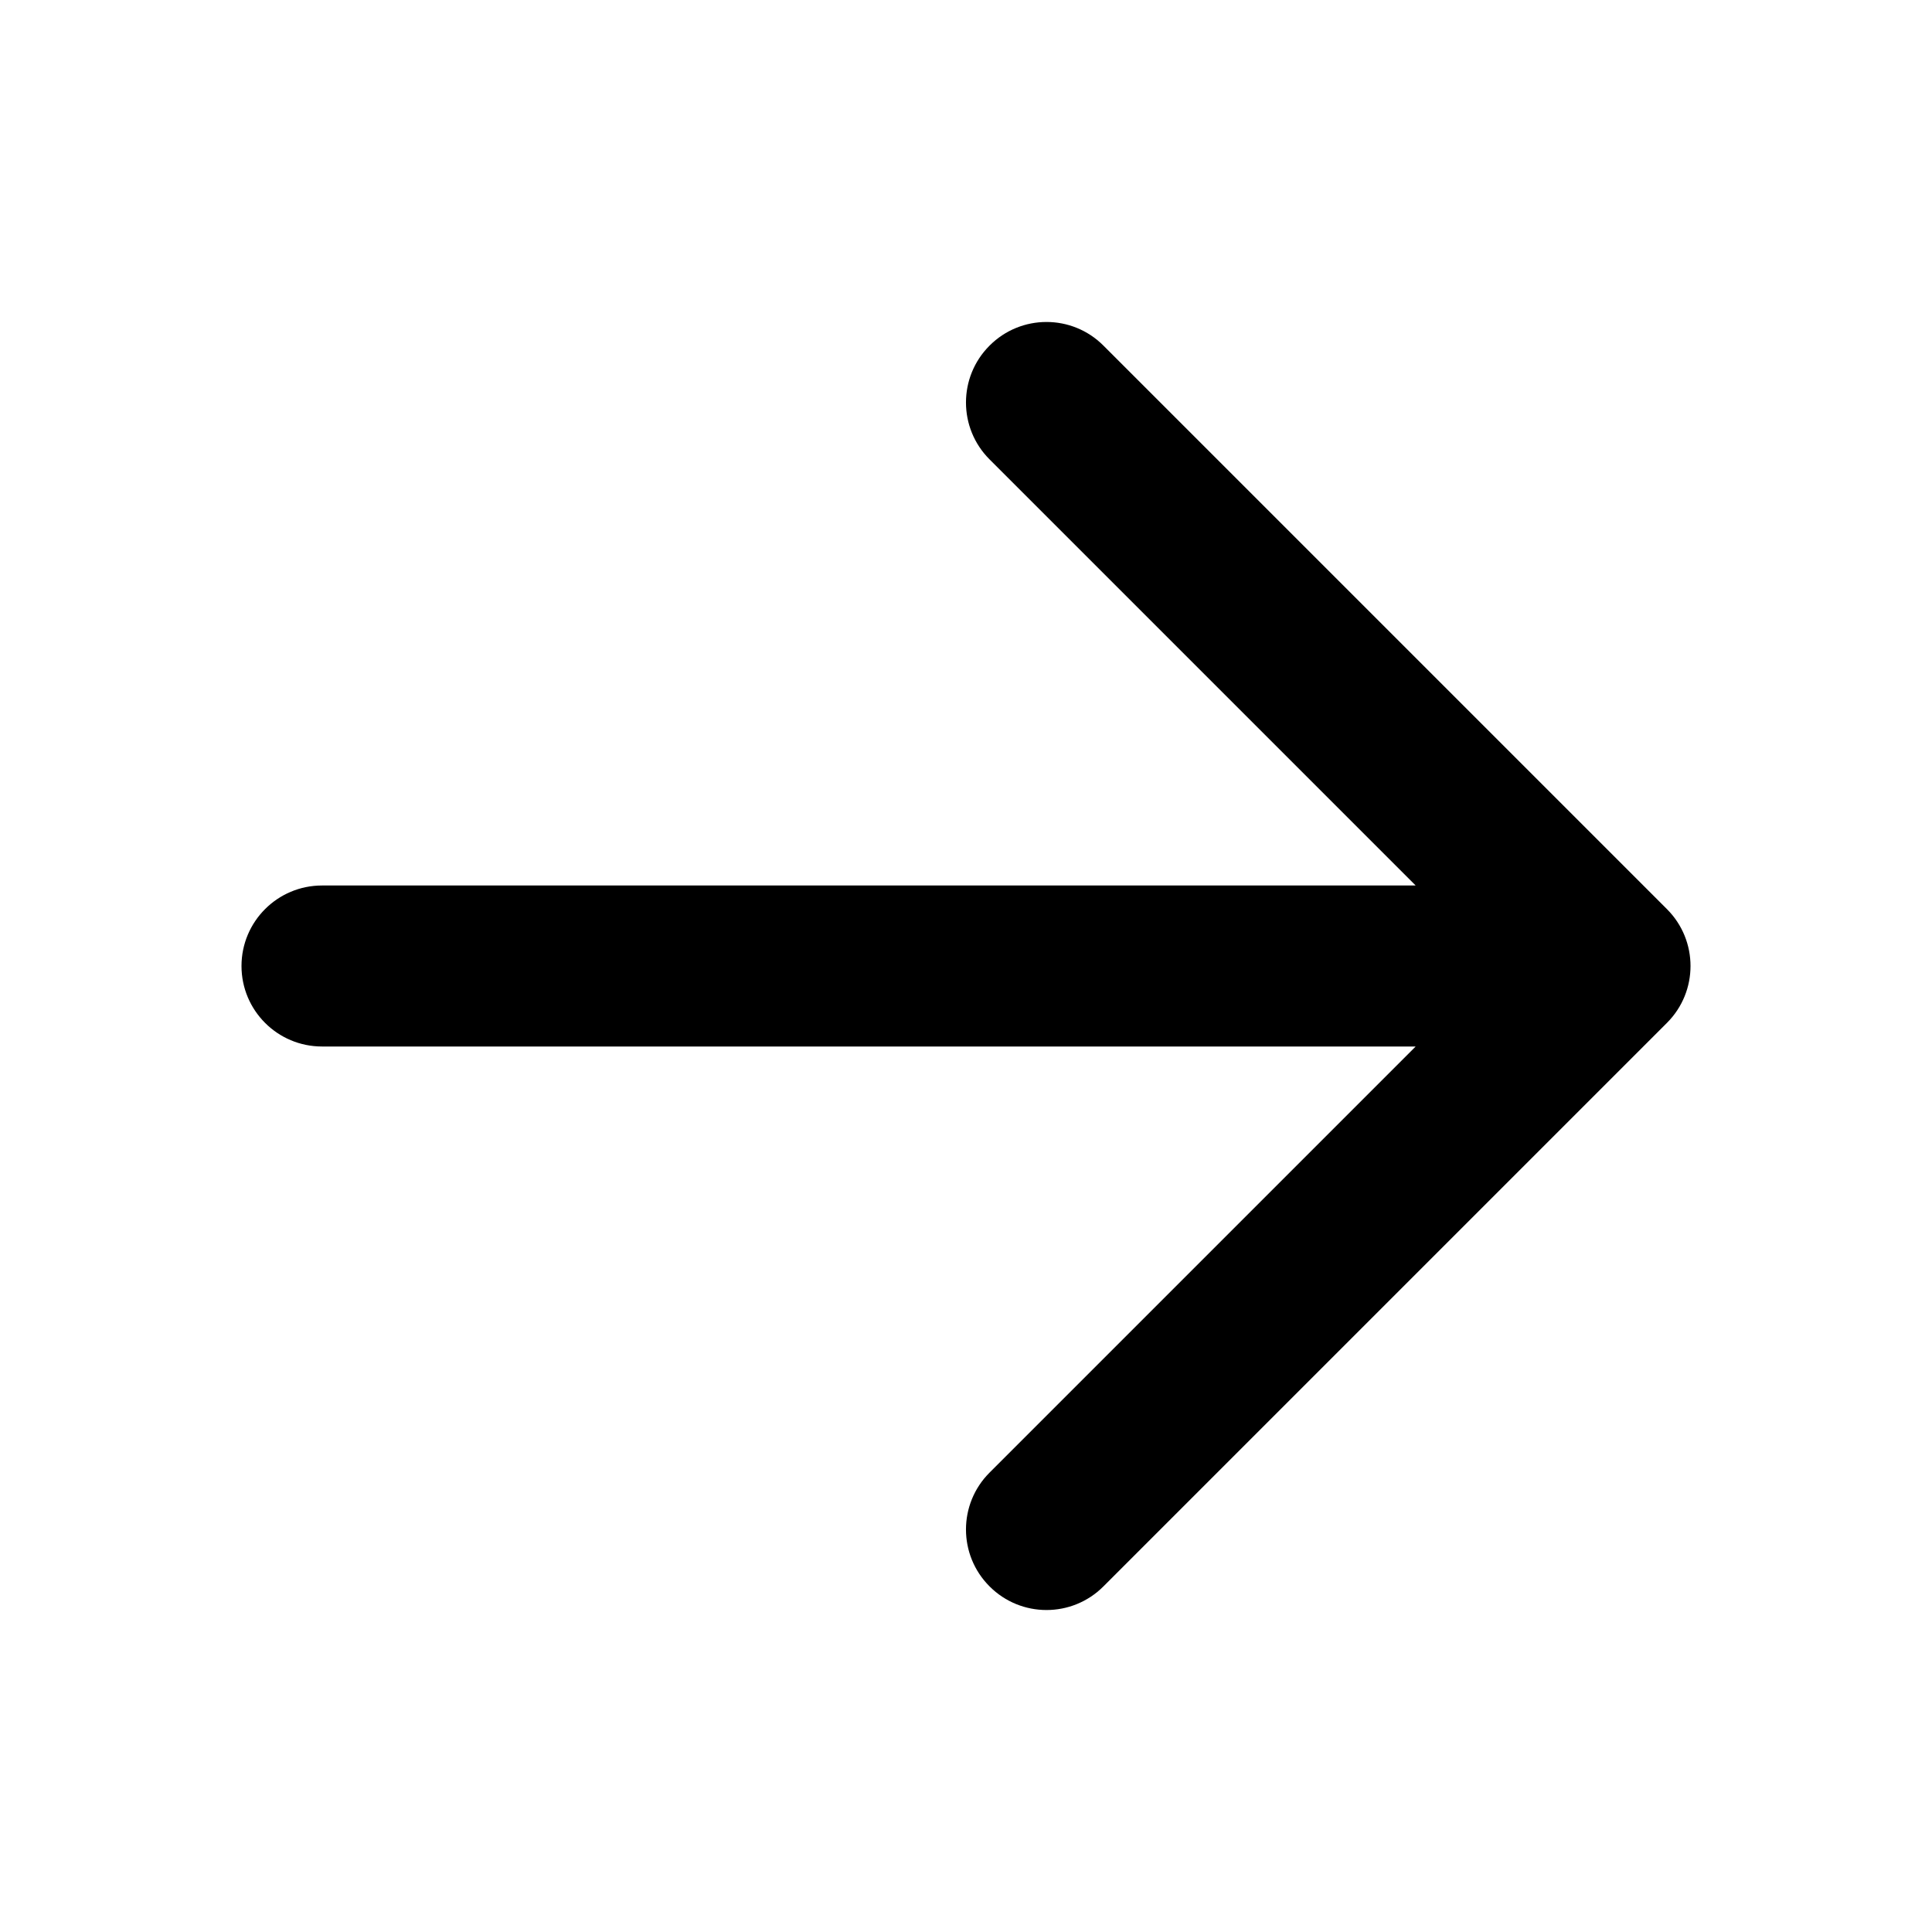
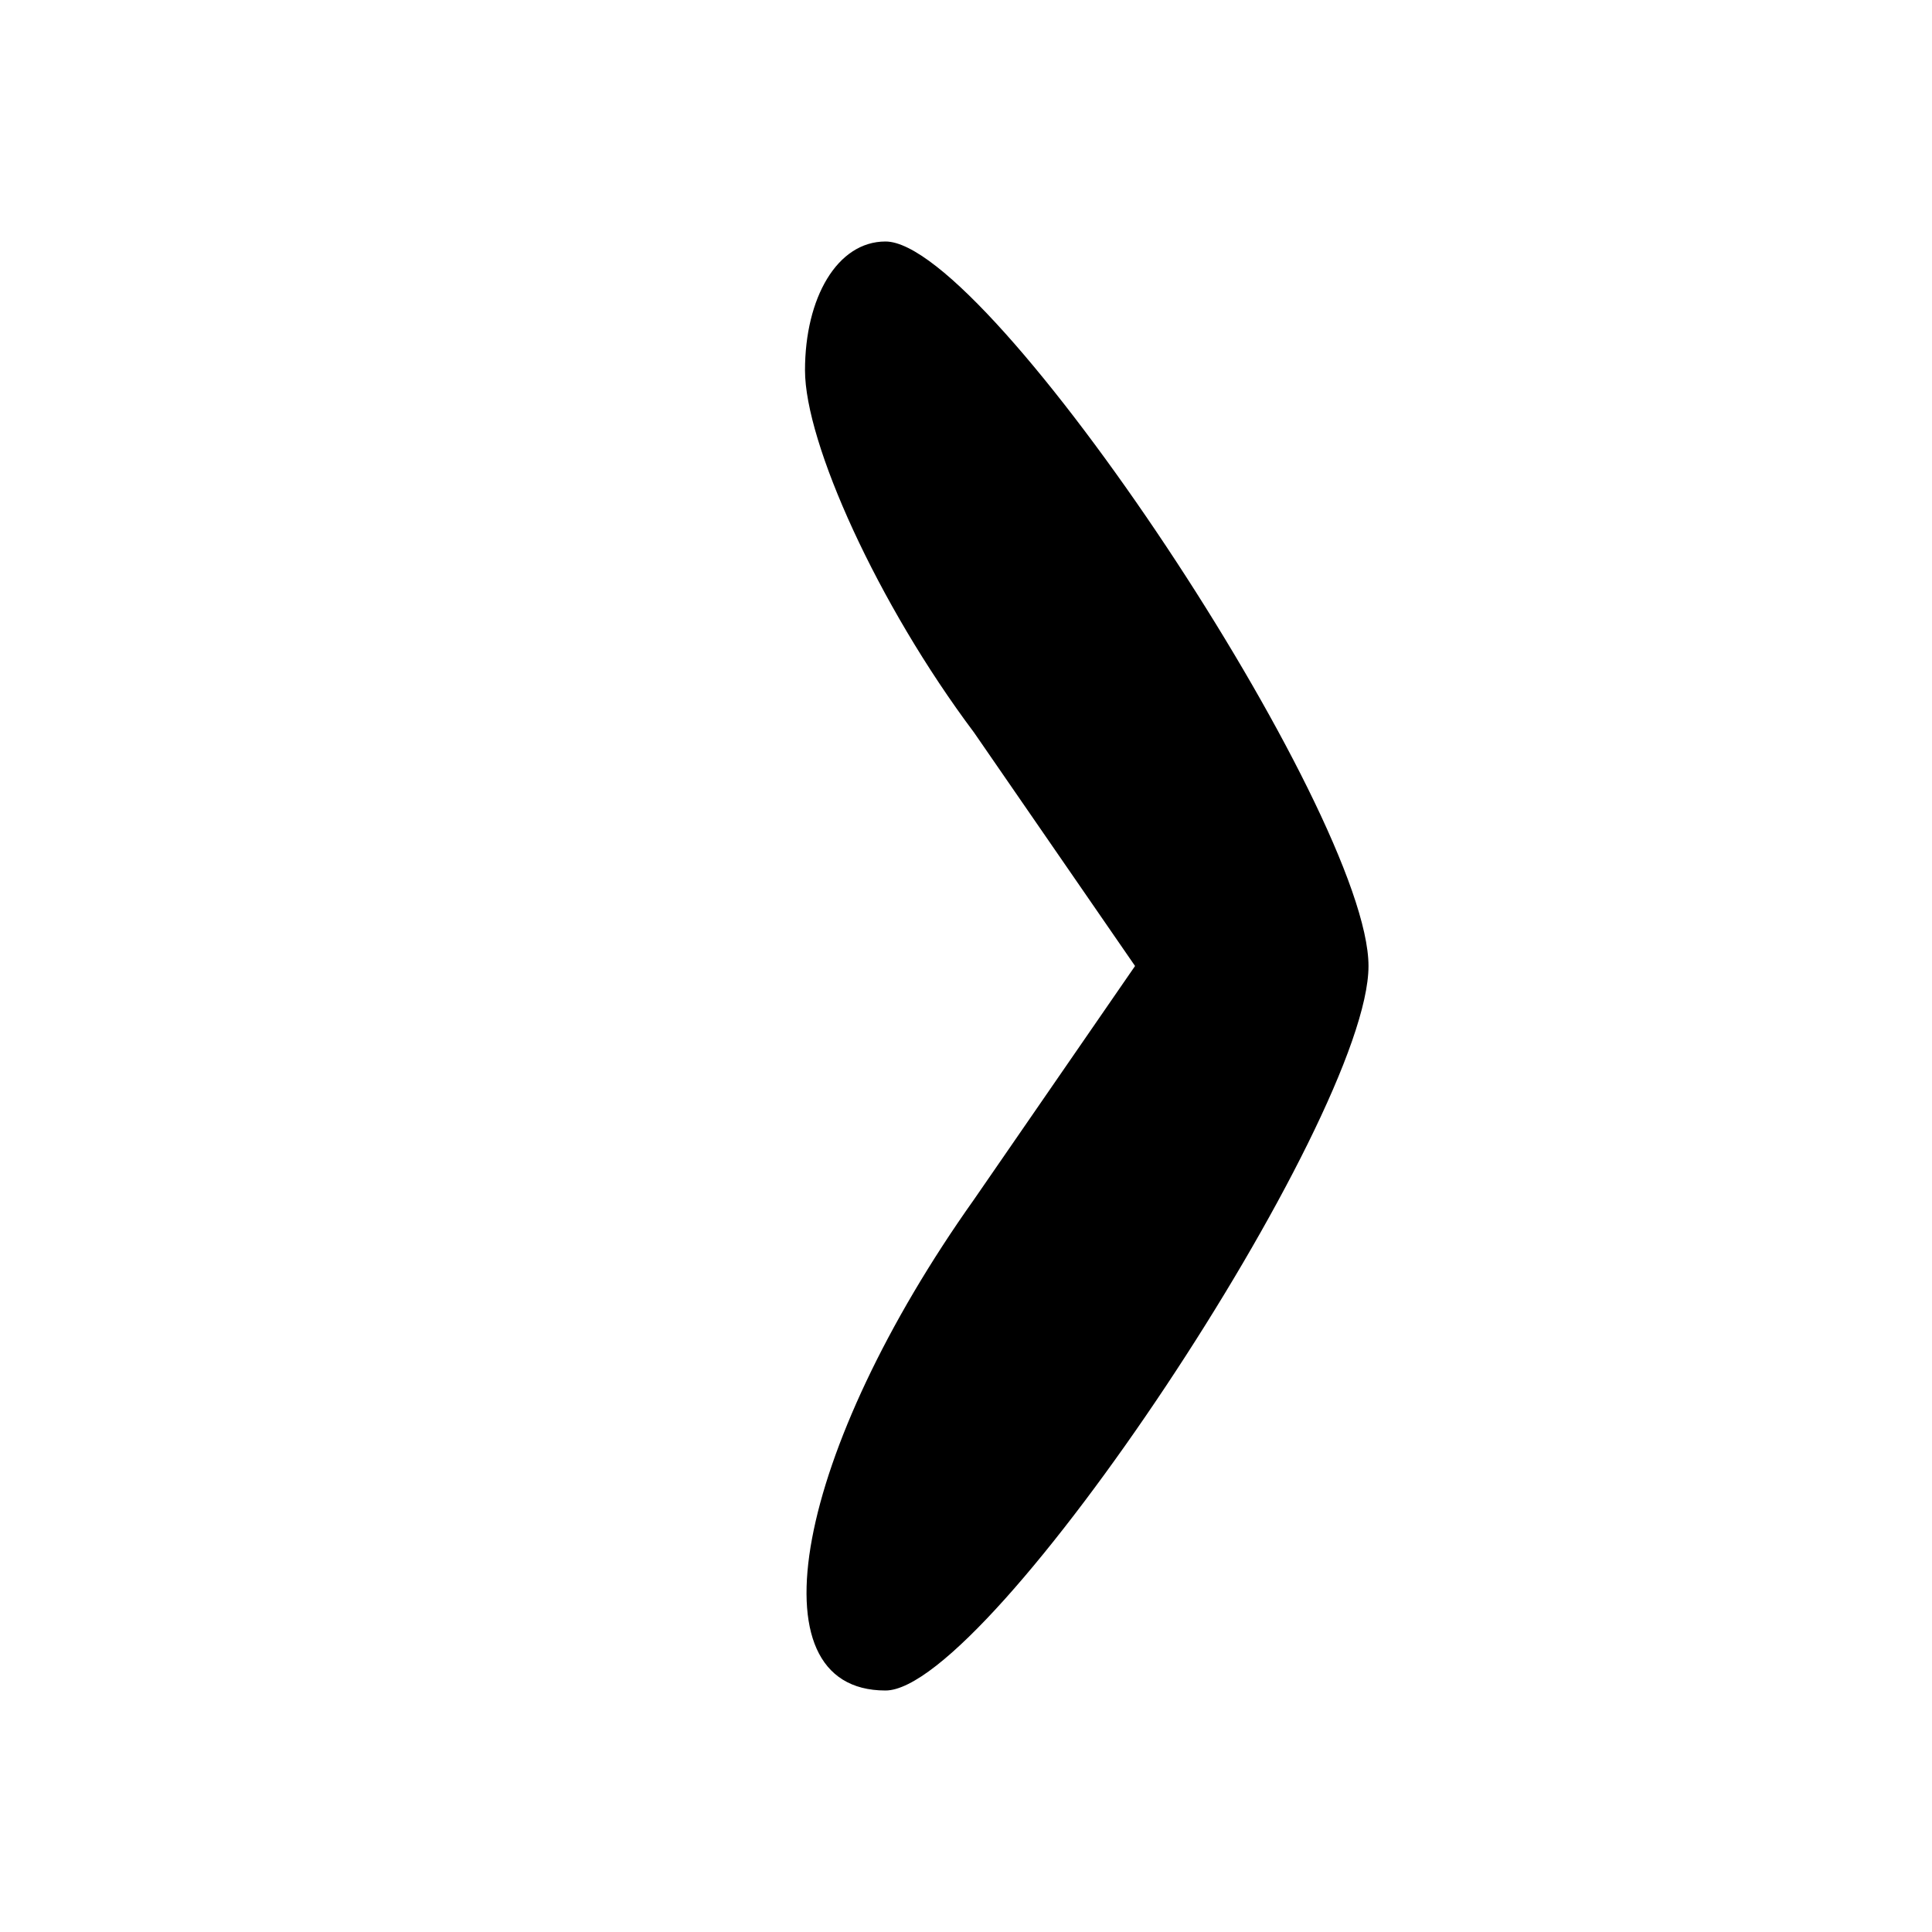
- <svg xmlns="http://www.w3.org/2000/svg" width="800px" height="800px" viewBox="0 0 24 24" fill="none">
-   <path fill-rule="evenodd" clip-rule="evenodd" d="M12.293 4.293C12.683 3.902 13.317 3.902 13.707 4.293L20.707 11.293C21.098 11.683 21.098 12.317 20.707 12.707L13.707 19.707C13.317 20.098 12.683 20.098 12.293 19.707C11.902 19.317 11.902 18.683 12.293 18.293L17.586 13H4C3.448 13 3 12.552 3 12C3 11.448 3.448 11 4 11H17.586L12.293 5.707C11.902 5.317 11.902 4.683 12.293 4.293Z" fill="black" />
+ <svg xmlns="http://www.w3.org/2000/svg" version="1.0" width="24pt" height="24pt" viewBox="0 0 24 24" preserveAspectRatio="xMidYMid meet">
+   <g transform="translate(0,24) scale(0.1,-0.1)" fill="#000000" stroke="none">
+     <path d="M100 194 c0 -9 9 -29 21 -45 l20 -29 -20 -29 c-22 -31 -28 -61 -11 -61 13 0 60 71 60 90 0 19 -47 90 -60 90 -6 0 -10 -7 -10 -16z" />
+   </g>
</svg>
